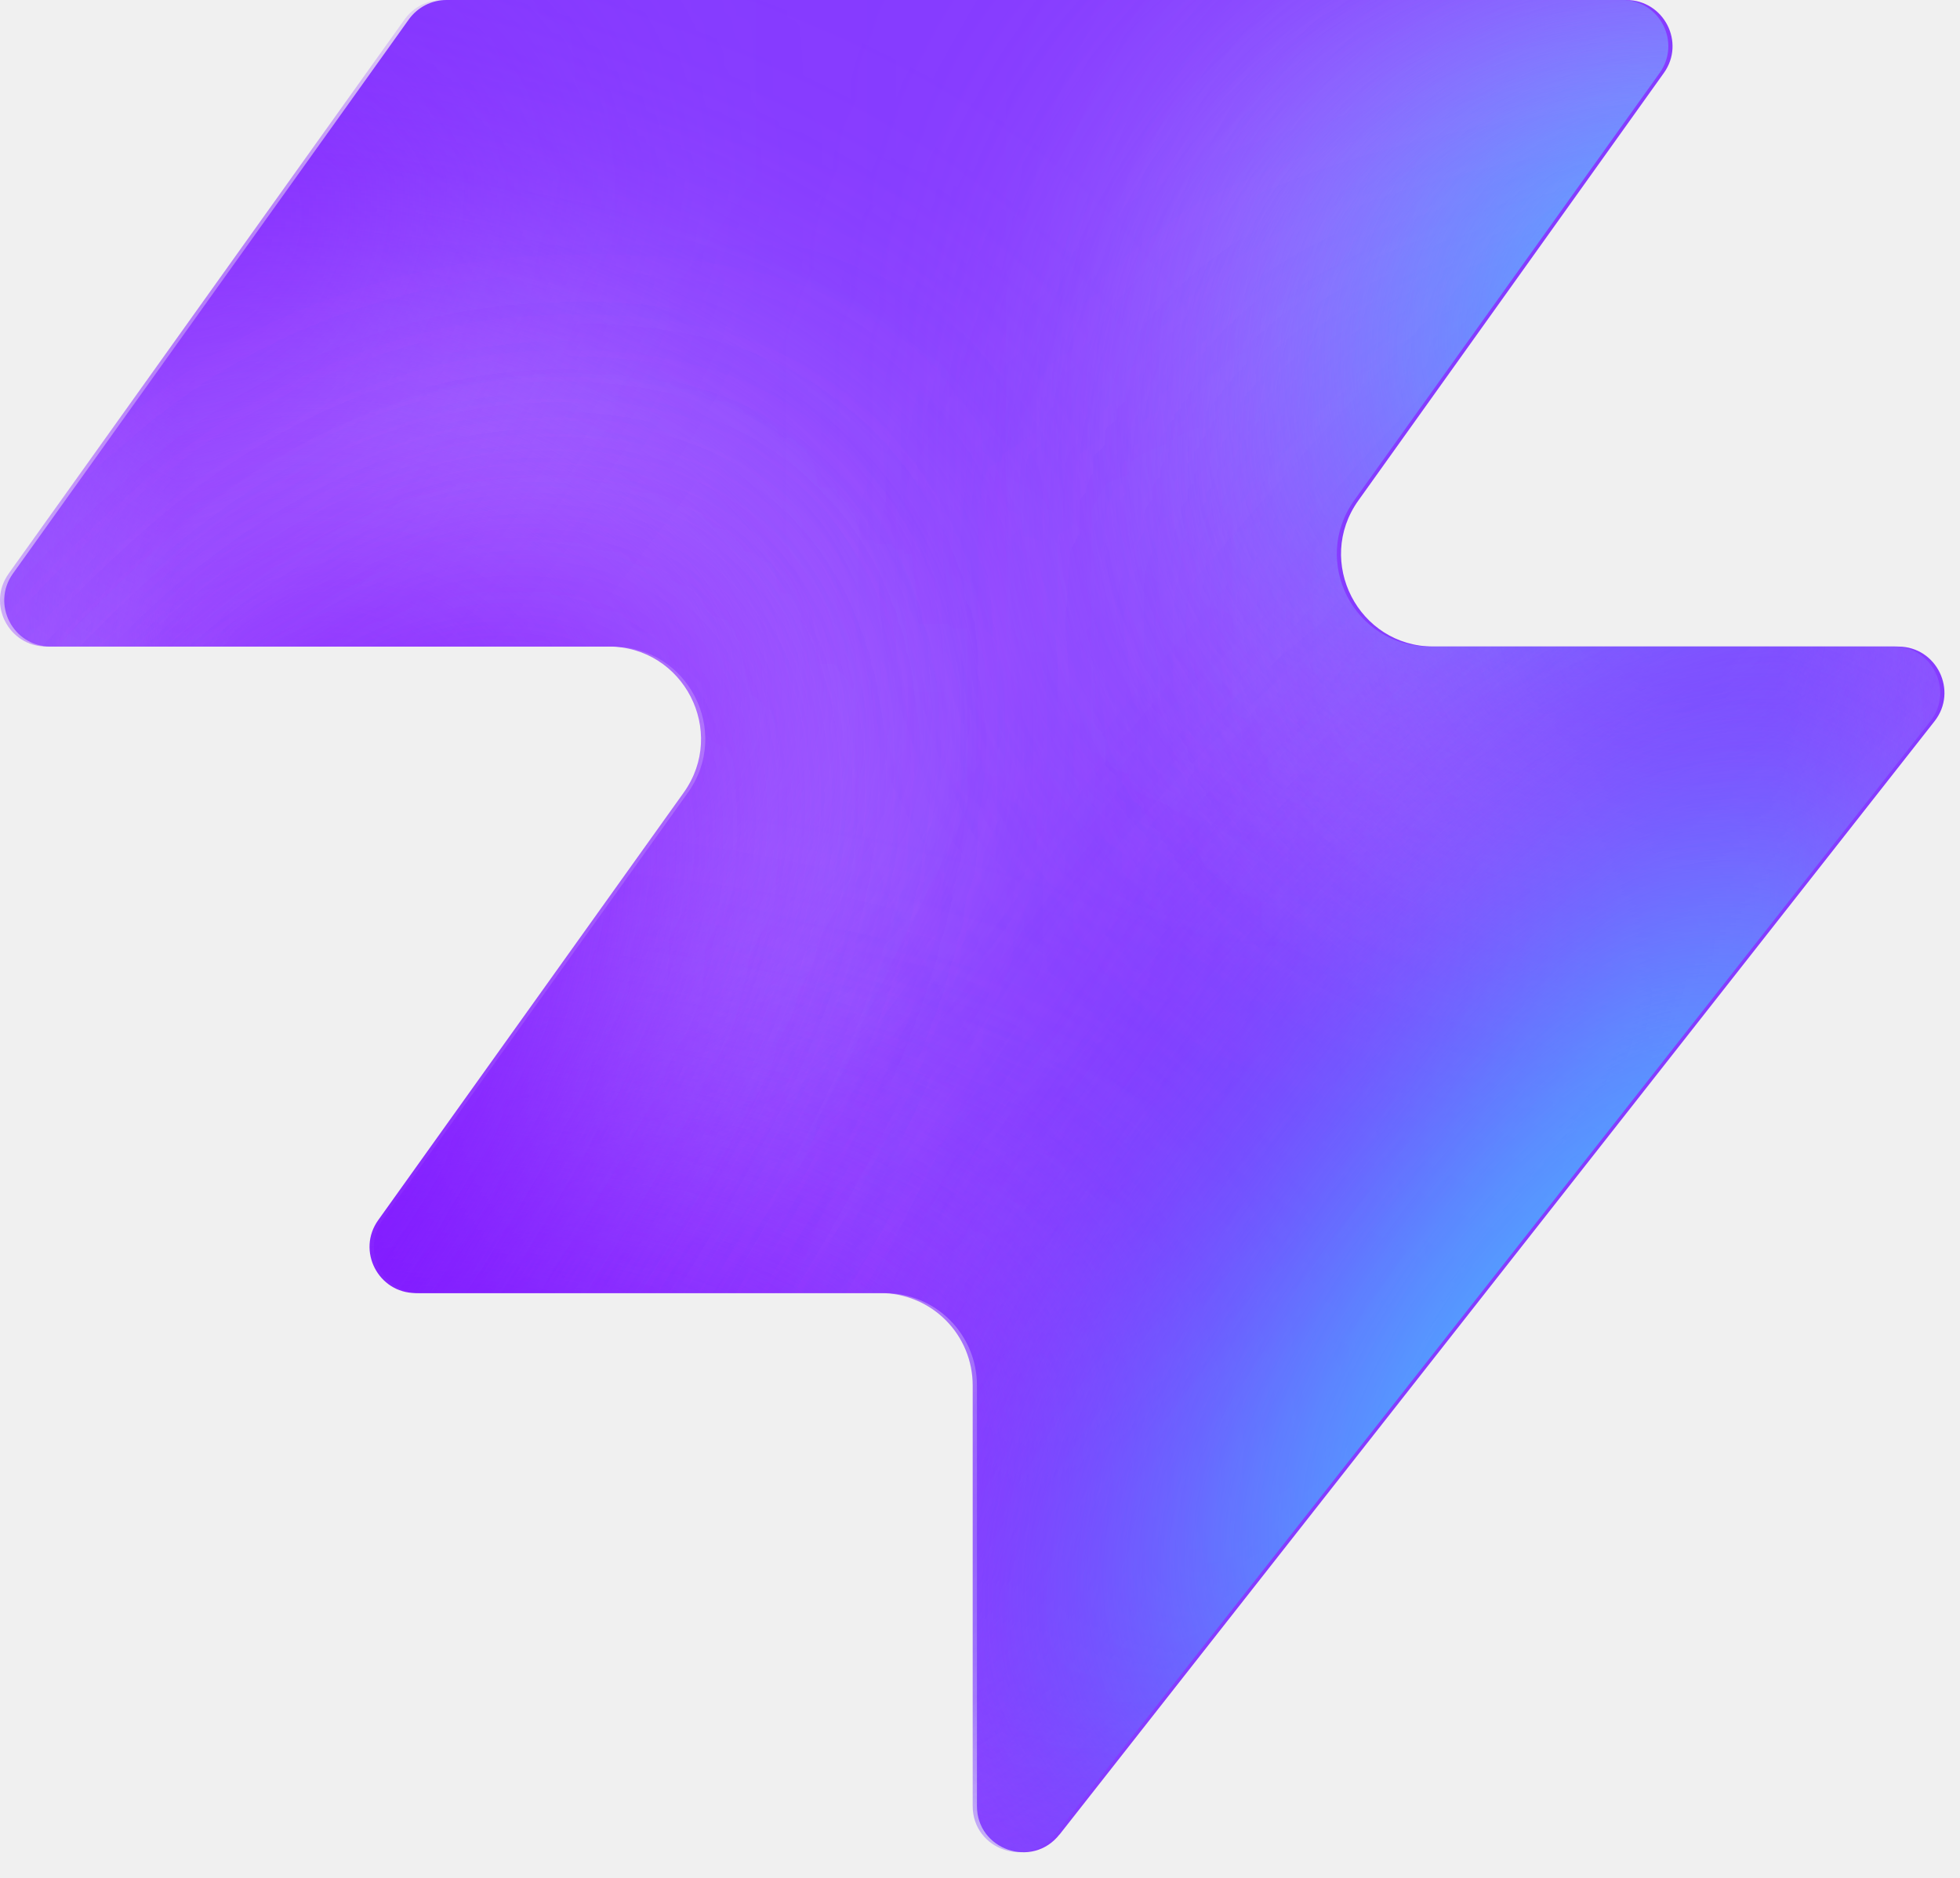
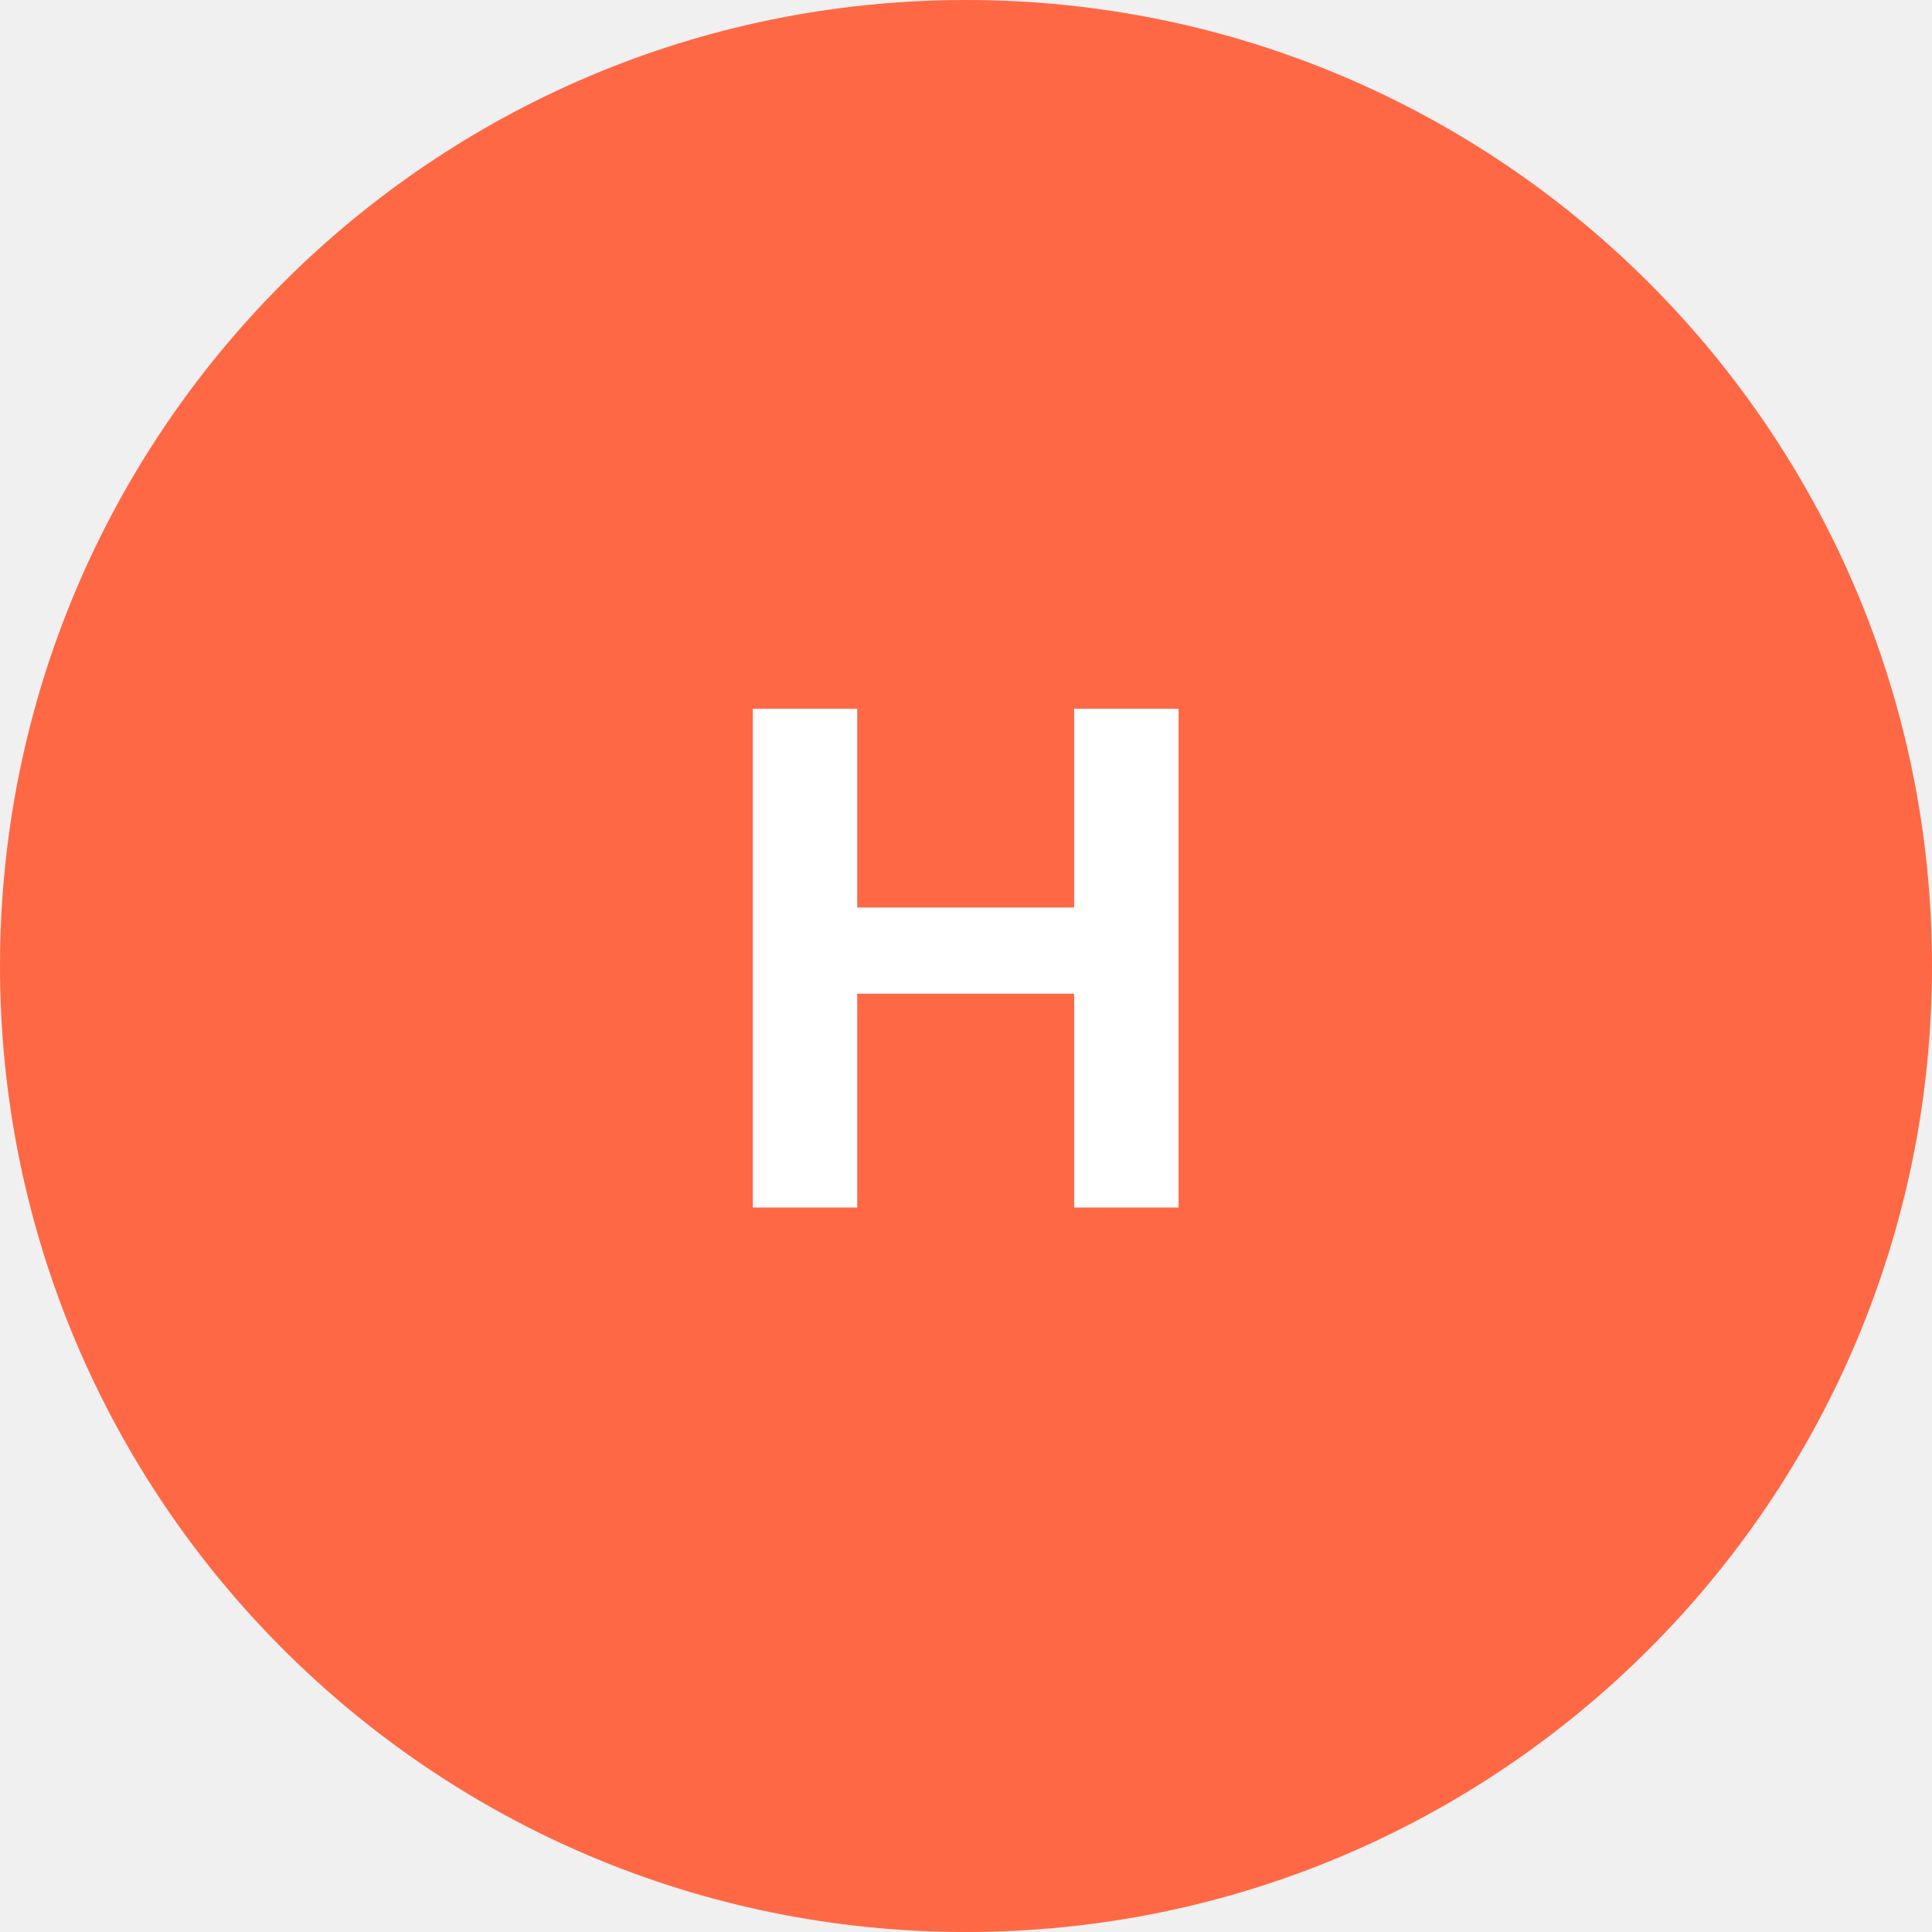
- <svg xmlns="http://www.w3.org/2000/svg" width="48" height="46" fill="none" viewBox="0 0 48 46">
-   <path fill="#863bff" d="M25.946 44.938c-.664.845-2.021.375-2.021-.698V33.937a2.26 2.26 0 0 0-2.262-2.262H10.287c-.92 0-1.456-1.04-.92-1.788l7.48-10.471c1.07-1.497 0-3.578-1.842-3.578H1.237c-.92 0-1.456-1.04-.92-1.788L10.013.474c.214-.297.556-.474.92-.474h28.894c.92 0 1.456 1.04.92 1.788l-7.48 10.471c-1.07 1.498 0 3.579 1.842 3.579h11.377c.943 0 1.473 1.088.89 1.83L25.947 44.94z" style="fill:#863bff;fill:color(display-p3 .525 .23 1);fill-opacity:1" />
-   <mask id="a" width="48" height="46" x="0" y="0" maskUnits="userSpaceOnUse" style="mask-type:alpha">
-     <path fill="#000" d="M25.842 44.938c-.664.844-2.021.375-2.021-.698V33.937a2.26 2.26 0 0 0-2.262-2.262H10.183c-.92 0-1.456-1.04-.92-1.788l7.48-10.471c1.07-1.498 0-3.579-1.842-3.579H1.133c-.92 0-1.456-1.04-.92-1.787L9.91.473c.214-.297.556-.474.92-.474h28.894c.92 0 1.456 1.04.92 1.788l-7.48 10.471c-1.07 1.498 0 3.578 1.842 3.578h11.377c.943 0 1.473 1.088.89 1.832L25.843 44.94z" style="fill:#000;fill-opacity:1" />
-   </mask>
-   <g mask="url(#a)">
-     <g filter="url(#b)">
-       <ellipse cx="5.508" cy="14.704" fill="#ede6ff" rx="5.508" ry="14.704" style="fill:#ede6ff;fill:color(display-p3 .927 .903 1);fill-opacity:1" transform="matrix(.00324 1 1 -.00324 -4.47 31.516)" />
-     </g>
-     <g filter="url(#c)">
-       <ellipse cx="10.399" cy="29.851" fill="#ede6ff" rx="10.399" ry="29.851" style="fill:#ede6ff;fill:color(display-p3 .927 .903 1);fill-opacity:1" transform="matrix(.00324 1 1 -.00324 -39.328 7.883)" />
-     </g>
-     <g filter="url(#d)">
-       <ellipse cx="5.508" cy="30.487" fill="#7e14ff" rx="5.508" ry="30.487" style="fill:#7e14ff;fill:color(display-p3 .492 .077 1);fill-opacity:1" transform="rotate(89.814 -25.913 -14.639)scale(1 -1)" />
-     </g>
-     <g filter="url(#e)">
-       <ellipse cx="5.508" cy="30.599" fill="#7e14ff" rx="5.508" ry="30.599" style="fill:#7e14ff;fill:color(display-p3 .492 .077 1);fill-opacity:1" transform="rotate(89.814 -32.644 -3.334)scale(1 -1)" />
-     </g>
-     <g filter="url(#f)">
-       <ellipse cx="5.508" cy="30.599" fill="#7e14ff" rx="5.508" ry="30.599" style="fill:#7e14ff;fill:color(display-p3 .492 .077 1);fill-opacity:1" transform="matrix(.00324 1 1 -.00324 -34.34 30.47)" />
-     </g>
-     <g filter="url(#g)">
-       <ellipse cx="14.072" cy="22.078" fill="#ede6ff" rx="14.072" ry="22.078" style="fill:#ede6ff;fill:color(display-p3 .927 .903 1);fill-opacity:1" transform="rotate(93.35 24.506 48.493)scale(-1 1)" />
-     </g>
-     <g filter="url(#h)">
-       <ellipse cx="3.47" cy="21.501" fill="#7e14ff" rx="3.47" ry="21.501" style="fill:#7e14ff;fill:color(display-p3 .492 .077 1);fill-opacity:1" transform="rotate(89.009 28.708 47.59)scale(-1 1)" />
-     </g>
-     <g filter="url(#i)">
-       <ellipse cx="3.47" cy="21.501" fill="#7e14ff" rx="3.47" ry="21.501" style="fill:#7e14ff;fill:color(display-p3 .492 .077 1);fill-opacity:1" transform="rotate(89.009 28.708 47.59)scale(-1 1)" />
-     </g>
-     <g filter="url(#j)">
-       <ellipse cx=".387" cy="8.972" fill="#7e14ff" rx="4.407" ry="29.108" style="fill:#7e14ff;fill:color(display-p3 .492 .077 1);fill-opacity:1" transform="rotate(39.51 .387 8.972)" />
-     </g>
-     <g filter="url(#k)">
-       <ellipse cx="47.523" cy="-6.092" fill="#7e14ff" rx="4.407" ry="29.108" style="fill:#7e14ff;fill:color(display-p3 .492 .077 1);fill-opacity:1" transform="rotate(37.892 47.523 -6.092)" />
-     </g>
-     <g filter="url(#l)">
-       <ellipse cx="41.412" cy="6.333" fill="#47bfff" rx="5.971" ry="9.665" style="fill:#47bfff;fill:color(display-p3 .28 .748 1);fill-opacity:1" transform="rotate(37.892 41.412 6.333)" />
-     </g>
-     <g filter="url(#m)">
-       <ellipse cx="-1.879" cy="38.332" fill="#7e14ff" rx="4.407" ry="29.108" style="fill:#7e14ff;fill:color(display-p3 .492 .077 1);fill-opacity:1" transform="rotate(37.892 -1.88 38.332)" />
-     </g>
-     <g filter="url(#n)">
-       <ellipse cx="-1.879" cy="38.332" fill="#7e14ff" rx="4.407" ry="29.108" style="fill:#7e14ff;fill:color(display-p3 .492 .077 1);fill-opacity:1" transform="rotate(37.892 -1.88 38.332)" />
-     </g>
-     <g filter="url(#o)">
-       <ellipse cx="35.651" cy="29.907" fill="#7e14ff" rx="4.407" ry="29.108" style="fill:#7e14ff;fill:color(display-p3 .492 .077 1);fill-opacity:1" transform="rotate(37.892 35.651 29.907)" />
-     </g>
-     <g filter="url(#p)">
-       <ellipse cx="38.418" cy="32.4" fill="#47bfff" rx="5.971" ry="15.297" style="fill:#47bfff;fill:color(display-p3 .28 .748 1);fill-opacity:1" transform="rotate(37.892 38.418 32.4)" />
-     </g>
-   </g>
-   <defs>
-     <filter id="b" width="60.045" height="41.654" x="-19.77" y="16.149" color-interpolation-filters="sRGB" filterUnits="userSpaceOnUse">
-       <feFlood flood-opacity="0" result="BackgroundImageFix" />
-       <feBlend in="SourceGraphic" in2="BackgroundImageFix" result="shape" />
-       <feGaussianBlur result="effect1_foregroundBlur_2002_17158" stdDeviation="7.659" />
-     </filter>
-     <filter id="c" width="90.34" height="51.437" x="-54.613" y="-7.533" color-interpolation-filters="sRGB" filterUnits="userSpaceOnUse">
-       <feFlood flood-opacity="0" result="BackgroundImageFix" />
-       <feBlend in="SourceGraphic" in2="BackgroundImageFix" result="shape" />
-       <feGaussianBlur result="effect1_foregroundBlur_2002_17158" stdDeviation="7.659" />
-     </filter>
-     <filter id="d" width="79.355" height="29.4" x="-49.64" y="2.03" color-interpolation-filters="sRGB" filterUnits="userSpaceOnUse">
-       <feFlood flood-opacity="0" result="BackgroundImageFix" />
-       <feBlend in="SourceGraphic" in2="BackgroundImageFix" result="shape" />
-       <feGaussianBlur result="effect1_foregroundBlur_2002_17158" stdDeviation="4.596" />
-     </filter>
-     <filter id="e" width="79.579" height="29.4" x="-45.045" y="20.029" color-interpolation-filters="sRGB" filterUnits="userSpaceOnUse">
-       <feFlood flood-opacity="0" result="BackgroundImageFix" />
-       <feBlend in="SourceGraphic" in2="BackgroundImageFix" result="shape" />
-       <feGaussianBlur result="effect1_foregroundBlur_2002_17158" stdDeviation="4.596" />
-     </filter>
-     <filter id="f" width="79.579" height="29.4" x="-43.513" y="21.178" color-interpolation-filters="sRGB" filterUnits="userSpaceOnUse">
-       <feFlood flood-opacity="0" result="BackgroundImageFix" />
-       <feBlend in="SourceGraphic" in2="BackgroundImageFix" result="shape" />
-       <feGaussianBlur result="effect1_foregroundBlur_2002_17158" stdDeviation="4.596" />
-     </filter>
-     <filter id="g" width="74.749" height="58.852" x="15.756" y="-17.901" color-interpolation-filters="sRGB" filterUnits="userSpaceOnUse">
-       <feFlood flood-opacity="0" result="BackgroundImageFix" />
-       <feBlend in="SourceGraphic" in2="BackgroundImageFix" result="shape" />
-       <feGaussianBlur result="effect1_foregroundBlur_2002_17158" stdDeviation="7.659" />
-     </filter>
-     <filter id="h" width="61.377" height="25.362" x="23.548" y="2.284" color-interpolation-filters="sRGB" filterUnits="userSpaceOnUse">
-       <feFlood flood-opacity="0" result="BackgroundImageFix" />
-       <feBlend in="SourceGraphic" in2="BackgroundImageFix" result="shape" />
-       <feGaussianBlur result="effect1_foregroundBlur_2002_17158" stdDeviation="4.596" />
-     </filter>
-     <filter id="i" width="61.377" height="25.362" x="23.548" y="2.284" color-interpolation-filters="sRGB" filterUnits="userSpaceOnUse">
-       <feFlood flood-opacity="0" result="BackgroundImageFix" />
-       <feBlend in="SourceGraphic" in2="BackgroundImageFix" result="shape" />
-       <feGaussianBlur result="effect1_foregroundBlur_2002_17158" stdDeviation="4.596" />
-     </filter>
-     <filter id="j" width="56.045" height="63.649" x="-27.636" y="-22.853" color-interpolation-filters="sRGB" filterUnits="userSpaceOnUse">
-       <feFlood flood-opacity="0" result="BackgroundImageFix" />
-       <feBlend in="SourceGraphic" in2="BackgroundImageFix" result="shape" />
-       <feGaussianBlur result="effect1_foregroundBlur_2002_17158" stdDeviation="4.596" />
-     </filter>
-     <filter id="k" width="54.814" height="64.646" x="20.116" y="-38.415" color-interpolation-filters="sRGB" filterUnits="userSpaceOnUse">
-       <feFlood flood-opacity="0" result="BackgroundImageFix" />
-       <feBlend in="SourceGraphic" in2="BackgroundImageFix" result="shape" />
-       <feGaussianBlur result="effect1_foregroundBlur_2002_17158" stdDeviation="4.596" />
-     </filter>
-     <filter id="l" width="33.541" height="35.313" x="24.641" y="-11.323" color-interpolation-filters="sRGB" filterUnits="userSpaceOnUse">
-       <feFlood flood-opacity="0" result="BackgroundImageFix" />
-       <feBlend in="SourceGraphic" in2="BackgroundImageFix" result="shape" />
-       <feGaussianBlur result="effect1_foregroundBlur_2002_17158" stdDeviation="4.596" />
-     </filter>
-     <filter id="m" width="54.814" height="64.646" x="-29.286" y="6.009" color-interpolation-filters="sRGB" filterUnits="userSpaceOnUse">
-       <feFlood flood-opacity="0" result="BackgroundImageFix" />
-       <feBlend in="SourceGraphic" in2="BackgroundImageFix" result="shape" />
-       <feGaussianBlur result="effect1_foregroundBlur_2002_17158" stdDeviation="4.596" />
-     </filter>
-     <filter id="n" width="54.814" height="64.646" x="-29.286" y="6.009" color-interpolation-filters="sRGB" filterUnits="userSpaceOnUse">
-       <feFlood flood-opacity="0" result="BackgroundImageFix" />
-       <feBlend in="SourceGraphic" in2="BackgroundImageFix" result="shape" />
-       <feGaussianBlur result="effect1_foregroundBlur_2002_17158" stdDeviation="4.596" />
-     </filter>
-     <filter id="o" width="54.814" height="64.646" x="8.244" y="-2.416" color-interpolation-filters="sRGB" filterUnits="userSpaceOnUse">
-       <feFlood flood-opacity="0" result="BackgroundImageFix" />
-       <feBlend in="SourceGraphic" in2="BackgroundImageFix" result="shape" />
-       <feGaussianBlur result="effect1_foregroundBlur_2002_17158" stdDeviation="4.596" />
-     </filter>
-     <filter id="p" width="39.409" height="43.623" x="18.713" y="10.588" color-interpolation-filters="sRGB" filterUnits="userSpaceOnUse">
-       <feFlood flood-opacity="0" result="BackgroundImageFix" />
-       <feBlend in="SourceGraphic" in2="BackgroundImageFix" result="shape" />
-       <feGaussianBlur result="effect1_foregroundBlur_2002_17158" stdDeviation="4.596" />
-     </filter>
-   </defs>
+ <svg xmlns="http://www.w3.org/2000/svg" width="48" height="48" viewBox="0 0 48 48">
+   <circle cx="24" cy="24" r="24" fill="#FF6845" />
+   <text x="24" y="30" text-anchor="middle" font-family="Arial, sans-serif" font-size="18" font-weight="bold" fill="white">H</text>
</svg>
